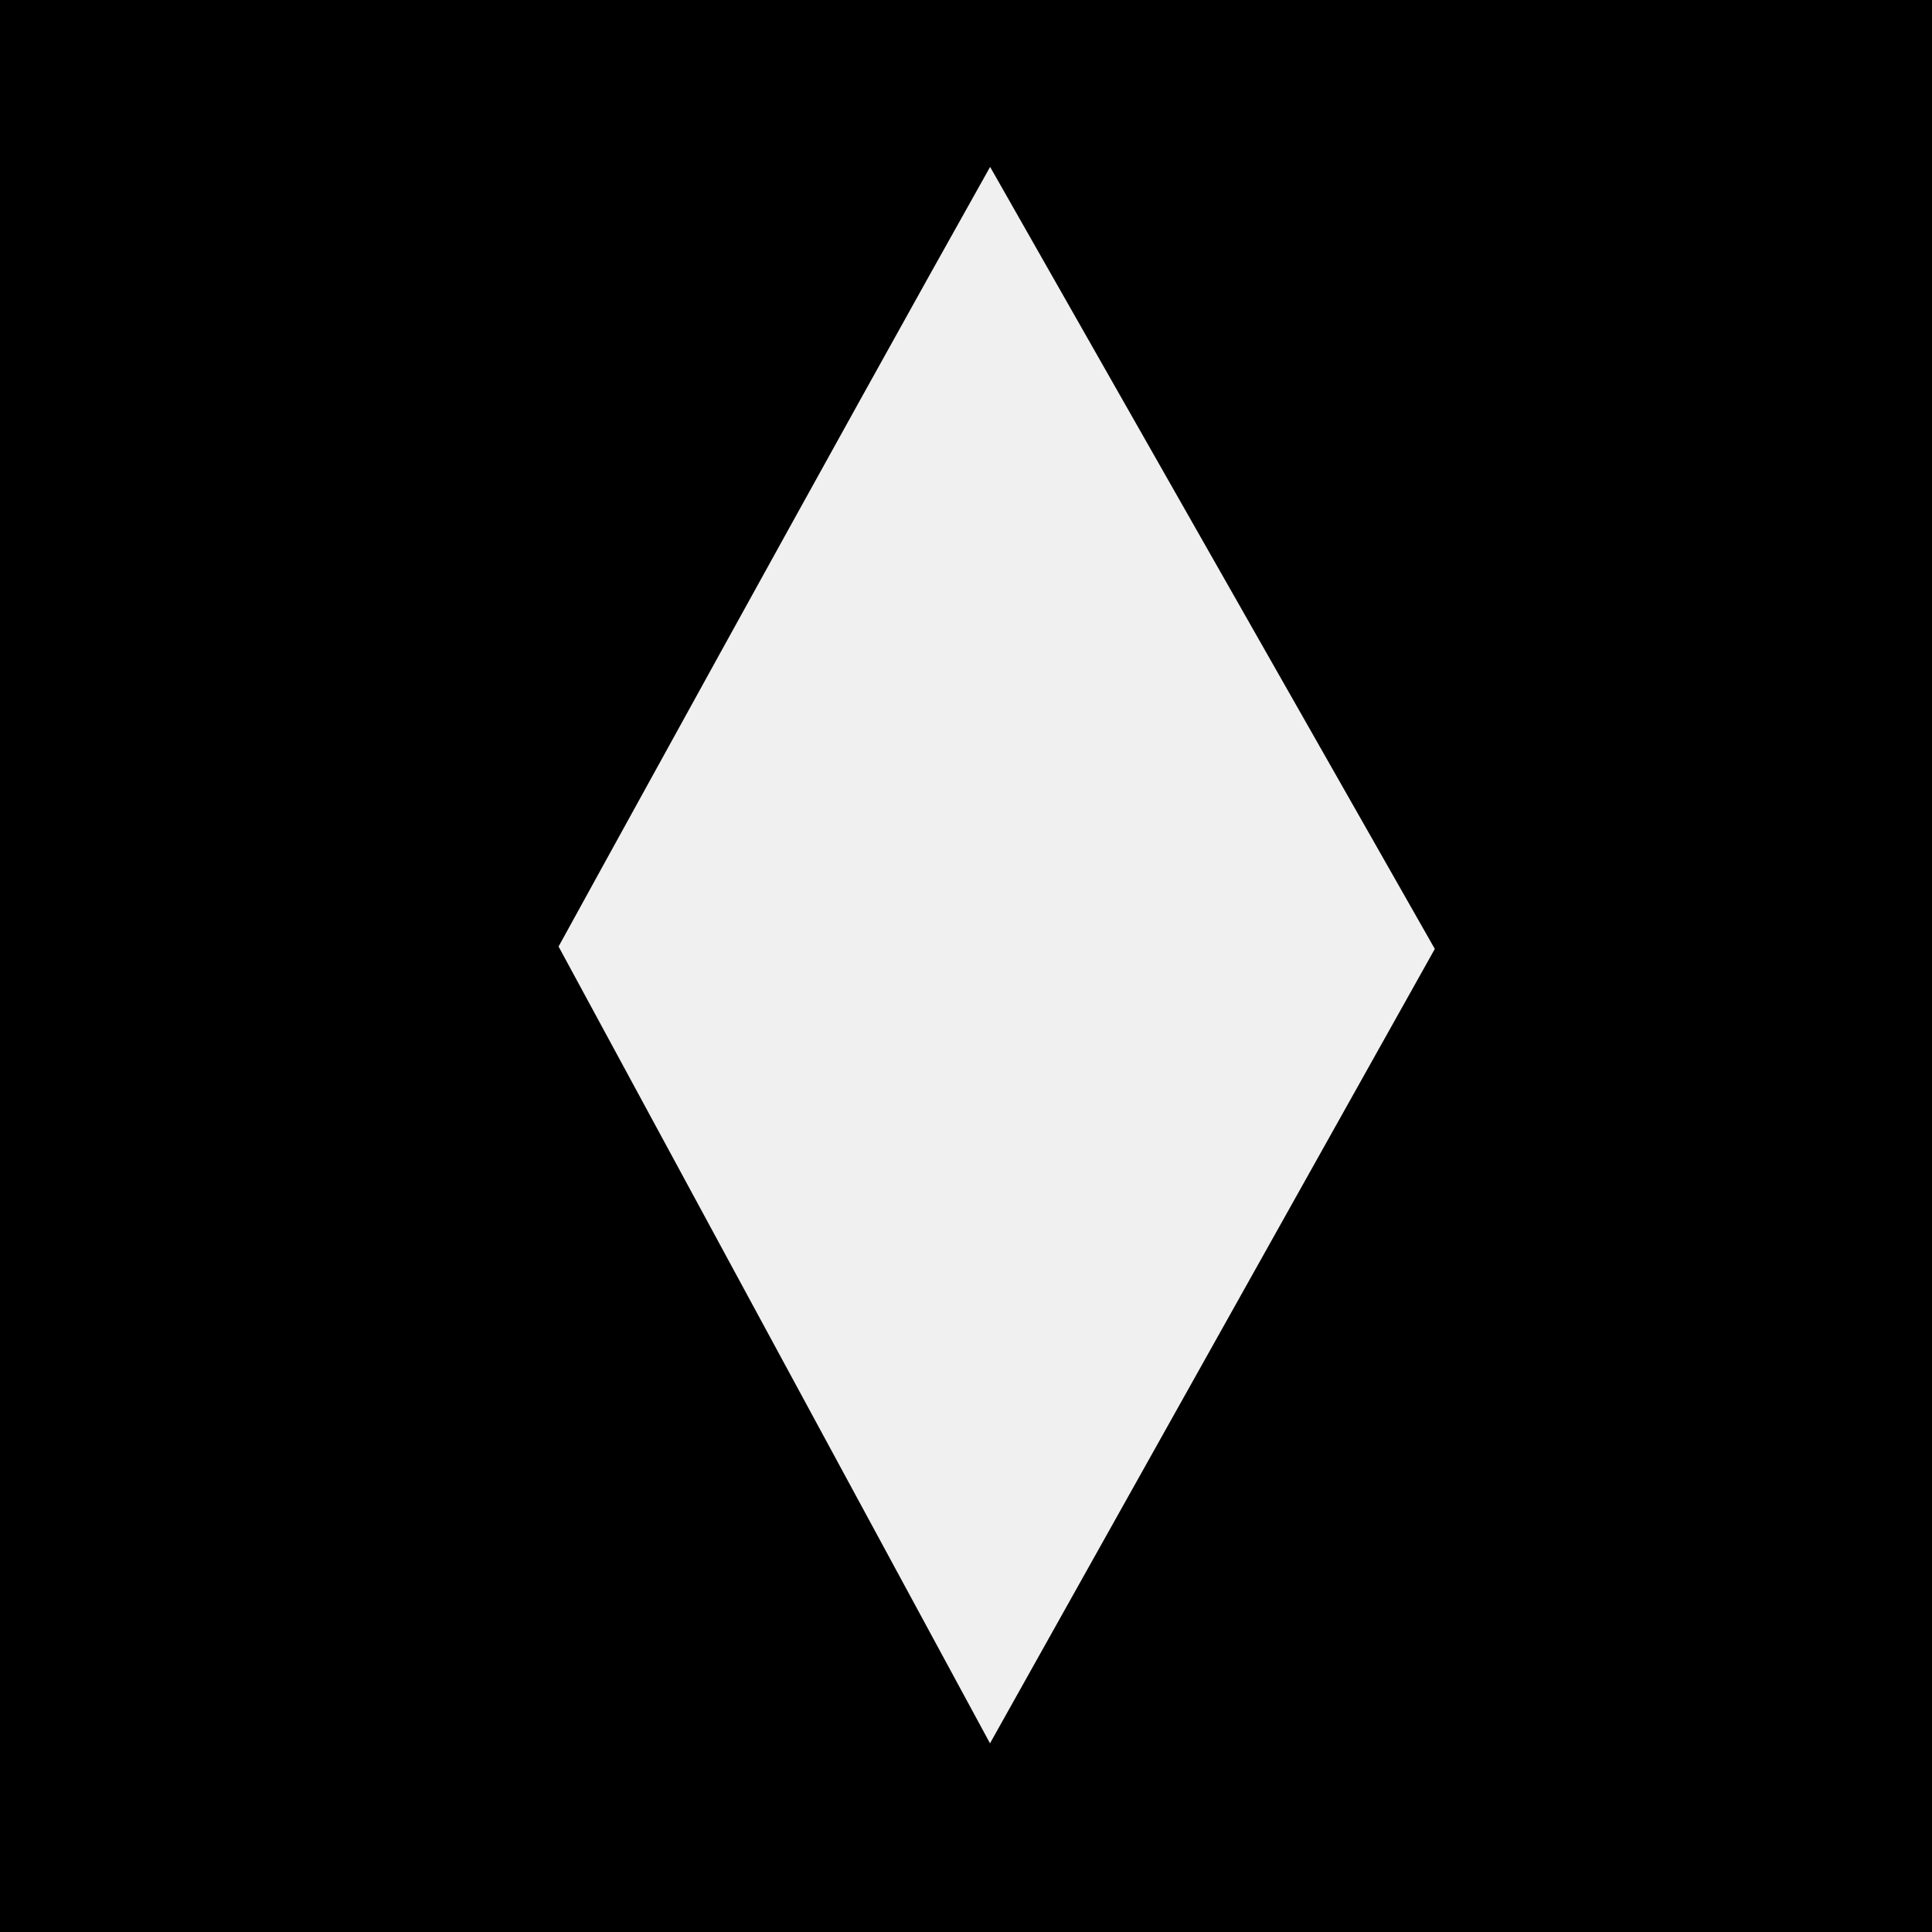
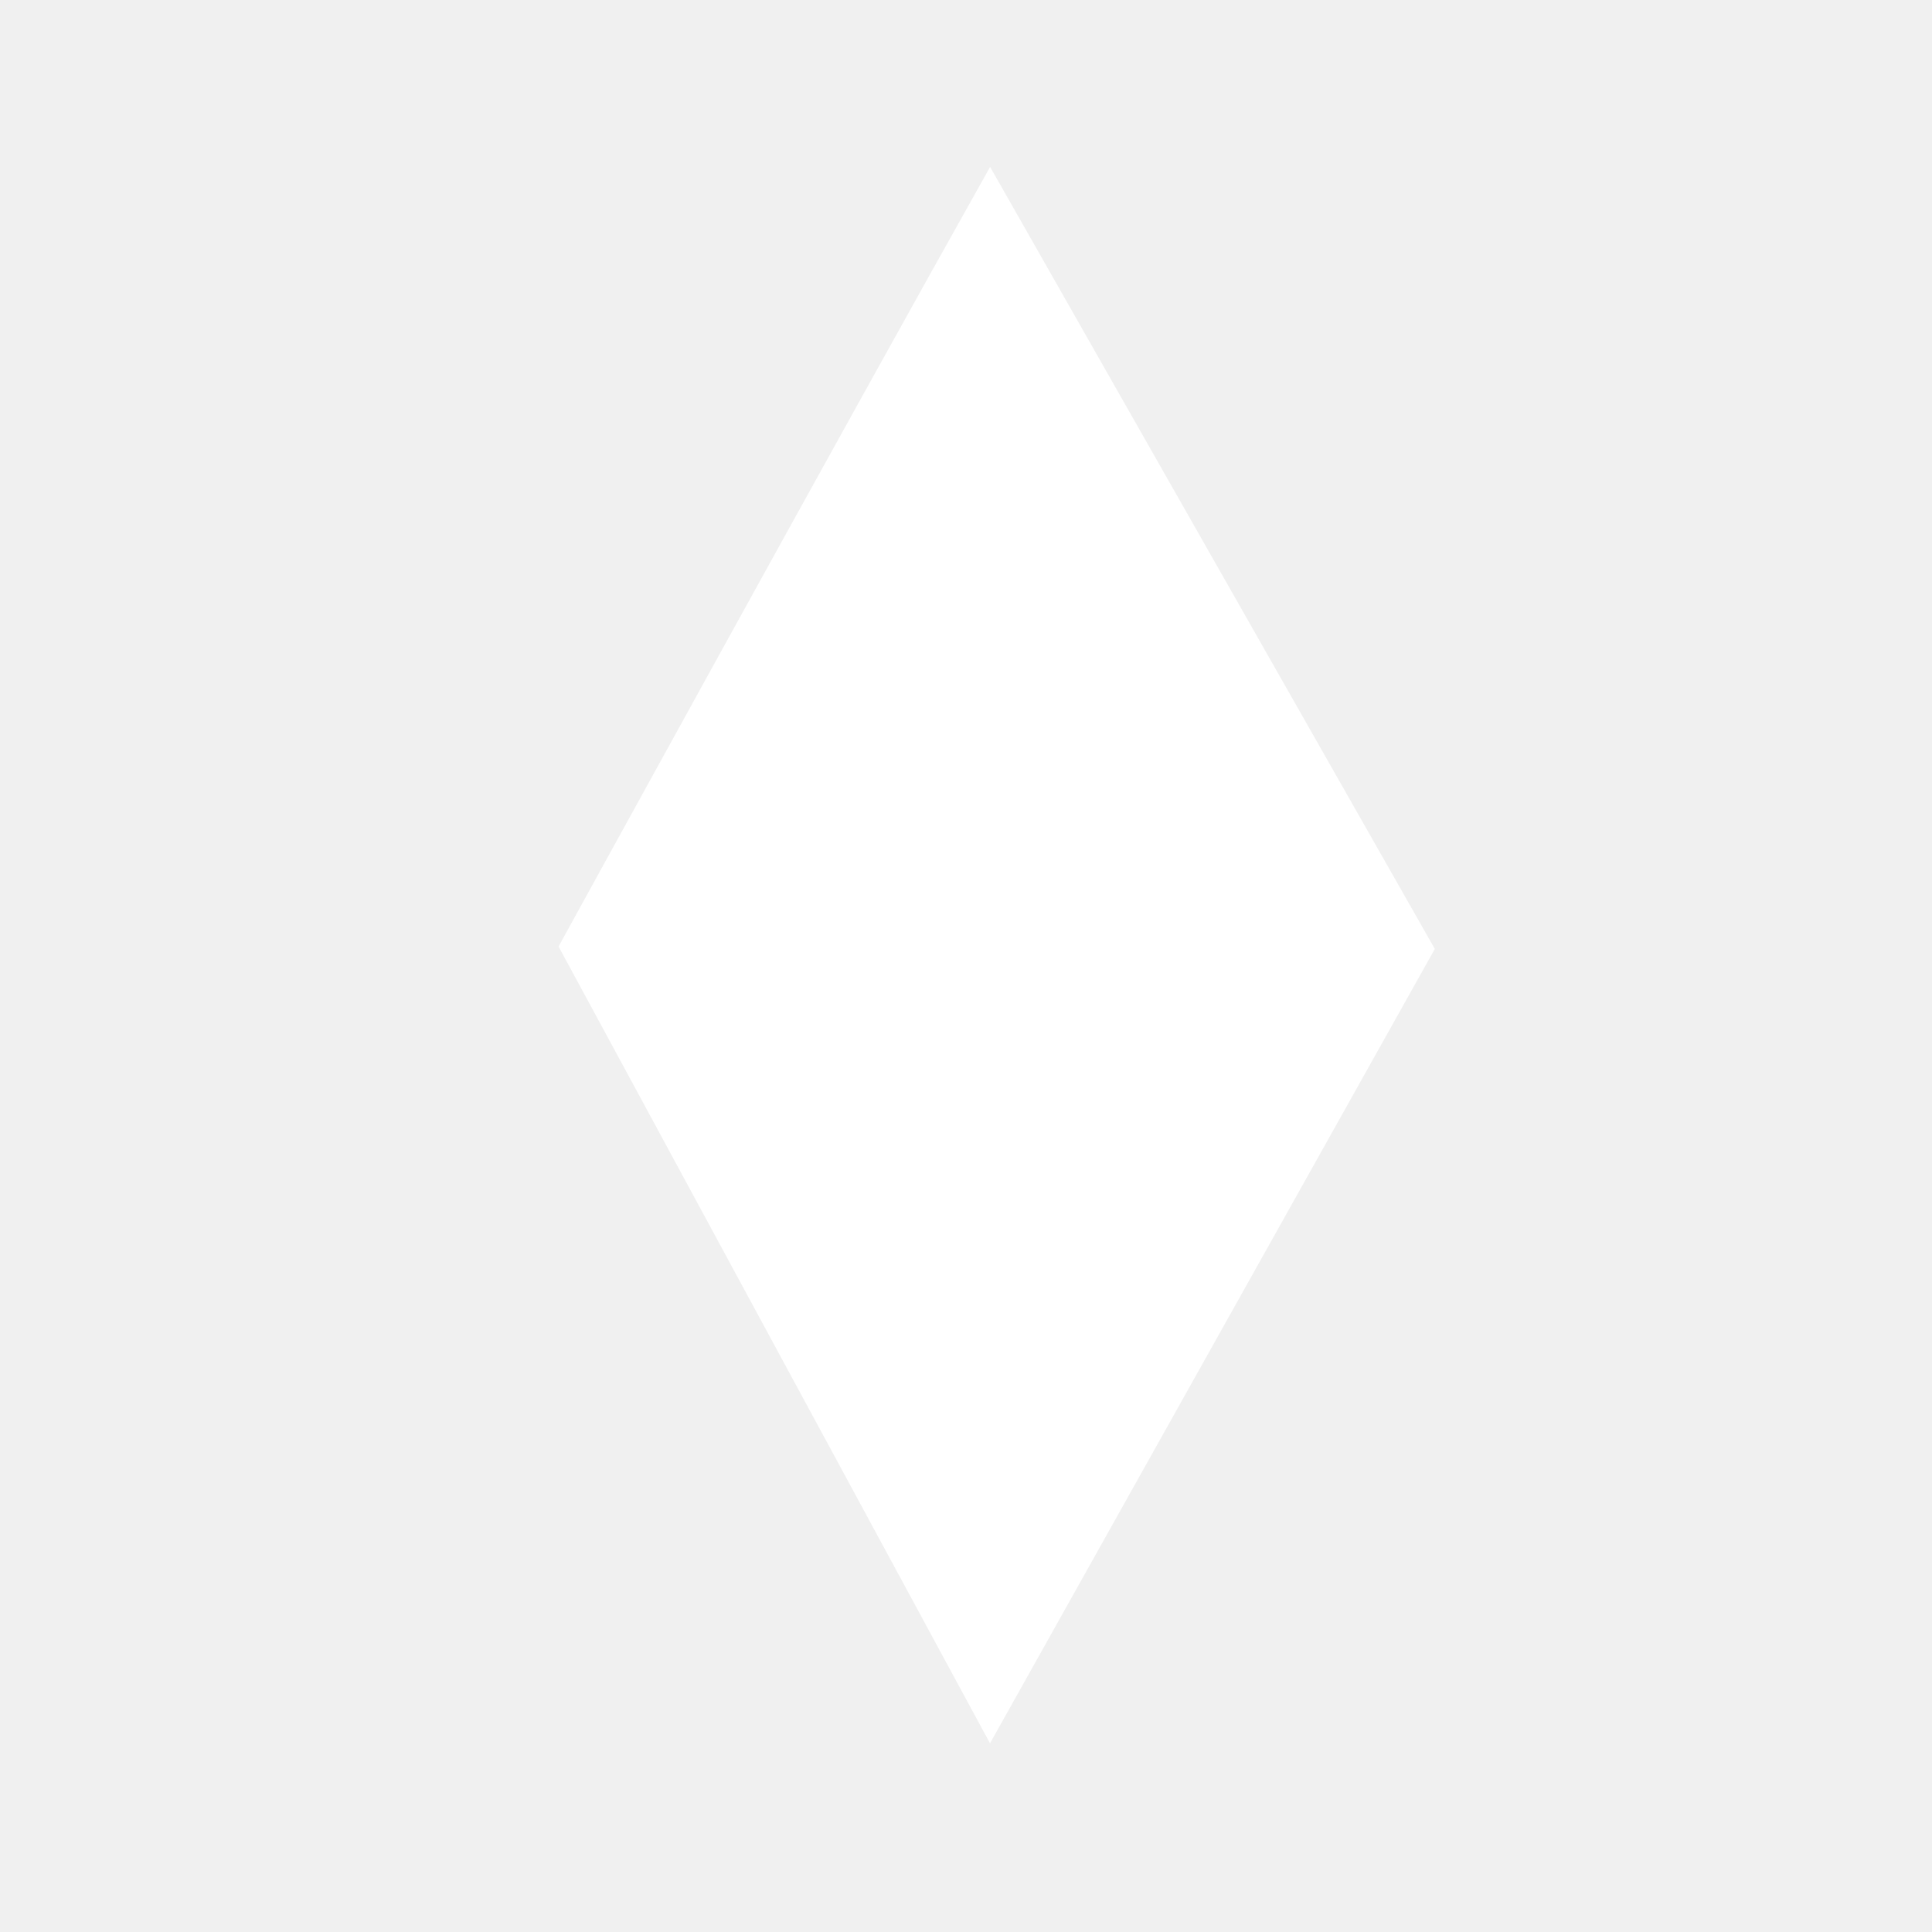
<svg xmlns="http://www.w3.org/2000/svg" version="1.1" width="256" height="256" id="svg4228">
  <defs id="defs4232" />
-   <path d="M 0,128 C 0,85.333 0,42.667 0,0 c 85.333,0 170.667,0 256,0 0,85.333 0,170.667 0,256 -85.333,0 -170.667,0 -256,0 0,-42.667 0,-85.333 0,-128 z M 131.181,231.001 190.121,125.738 131.195,22.115 C 111.981,56.289 74.014,125.42 74.014,125.42 z" id="path4242" style="fill:#000000" />
+   <path d="M 131.181,231.001 190.121,125.738 131.195,22.115 C 111.981,56.289 74.014,125.42 74.014,125.42 z" id="path4242" style="fill:#ffffff" />
</svg>
